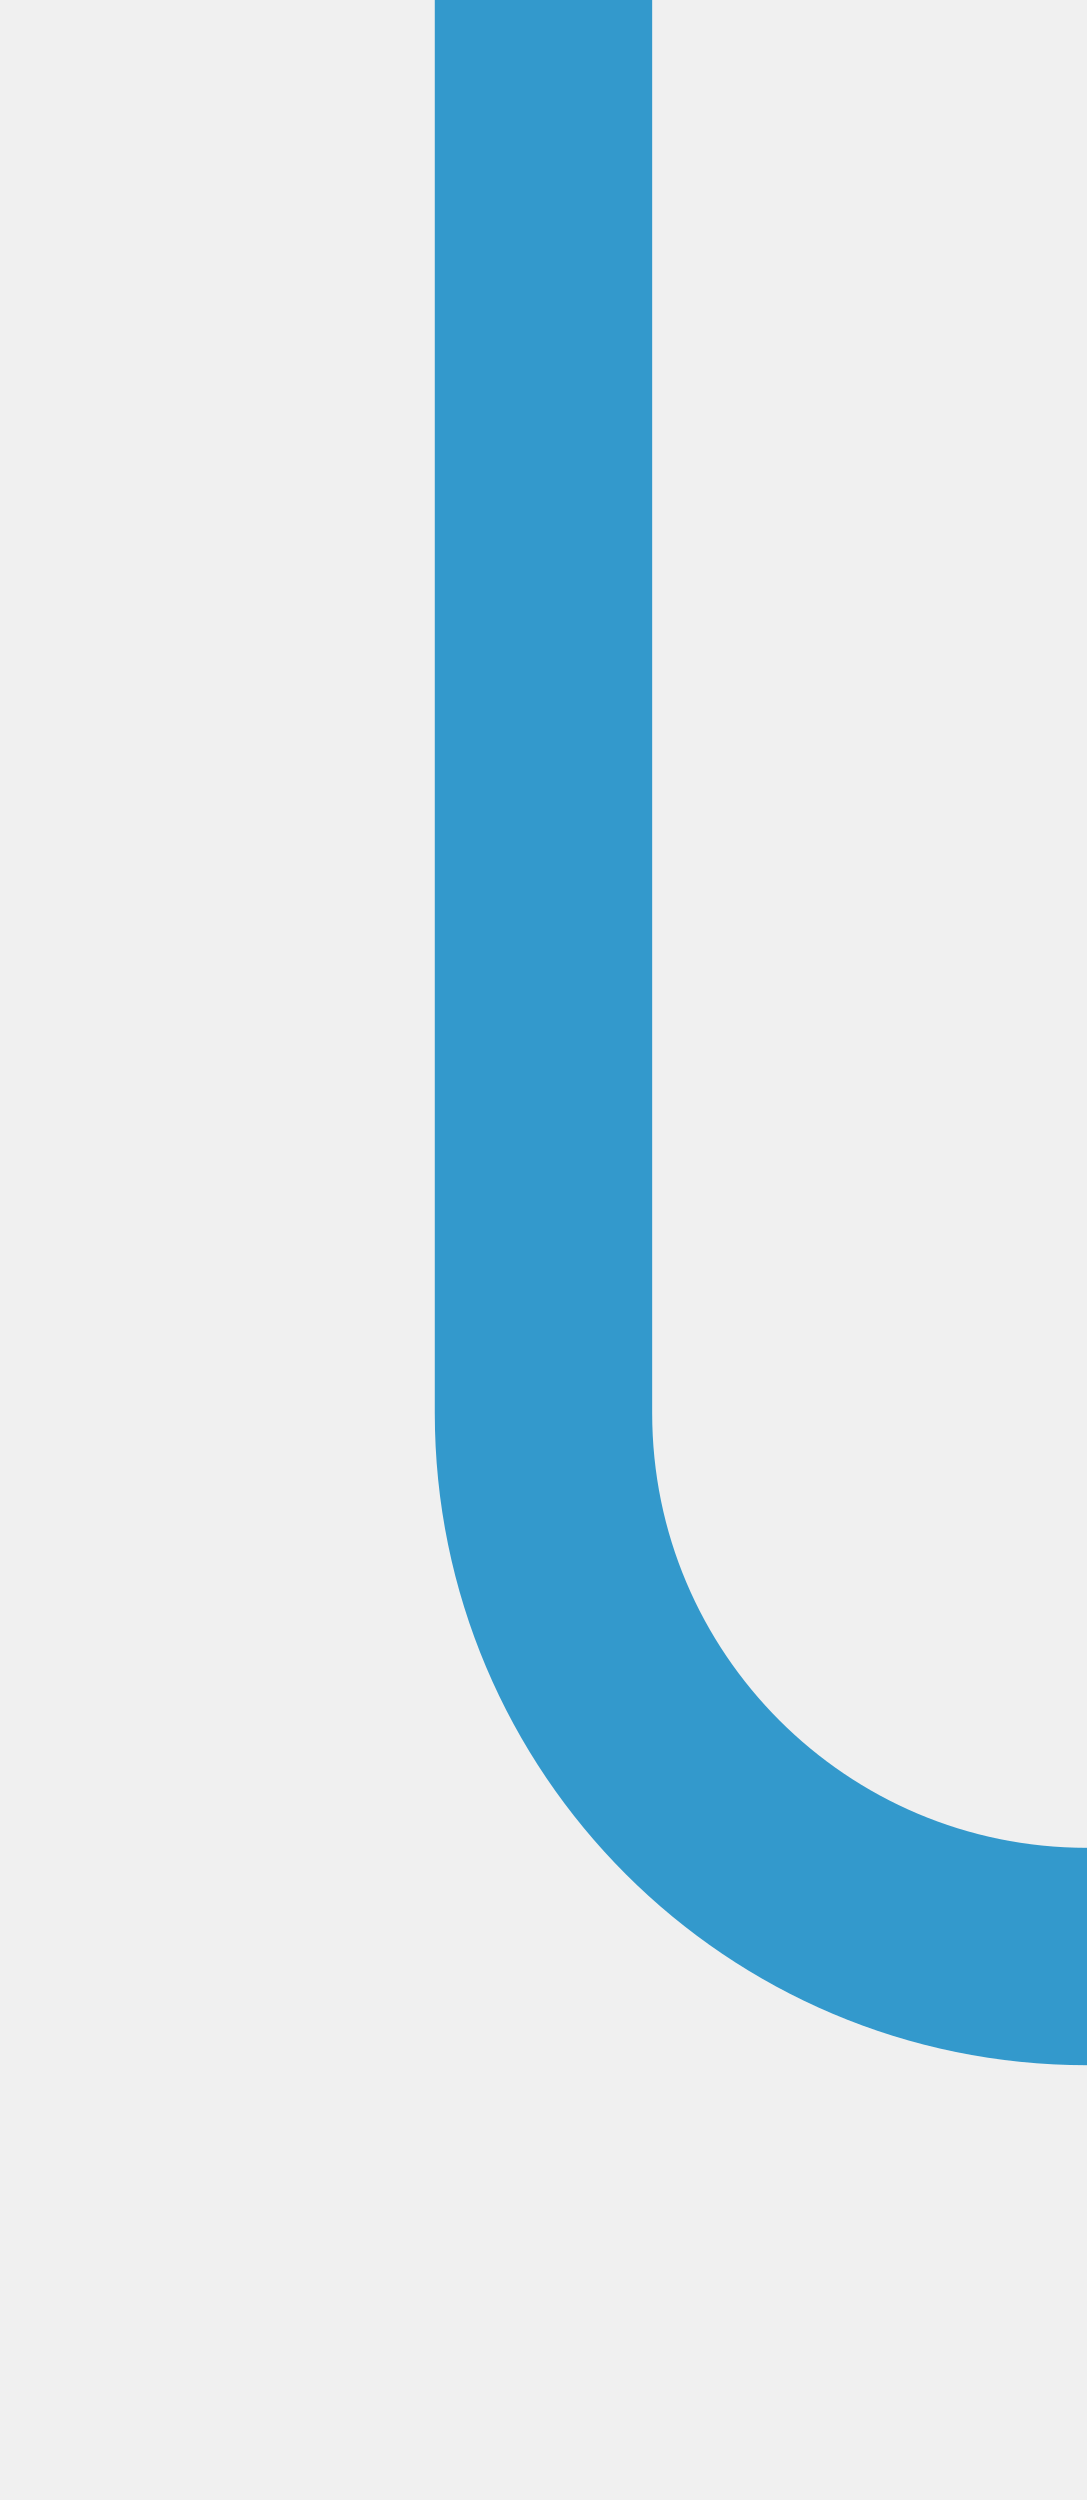
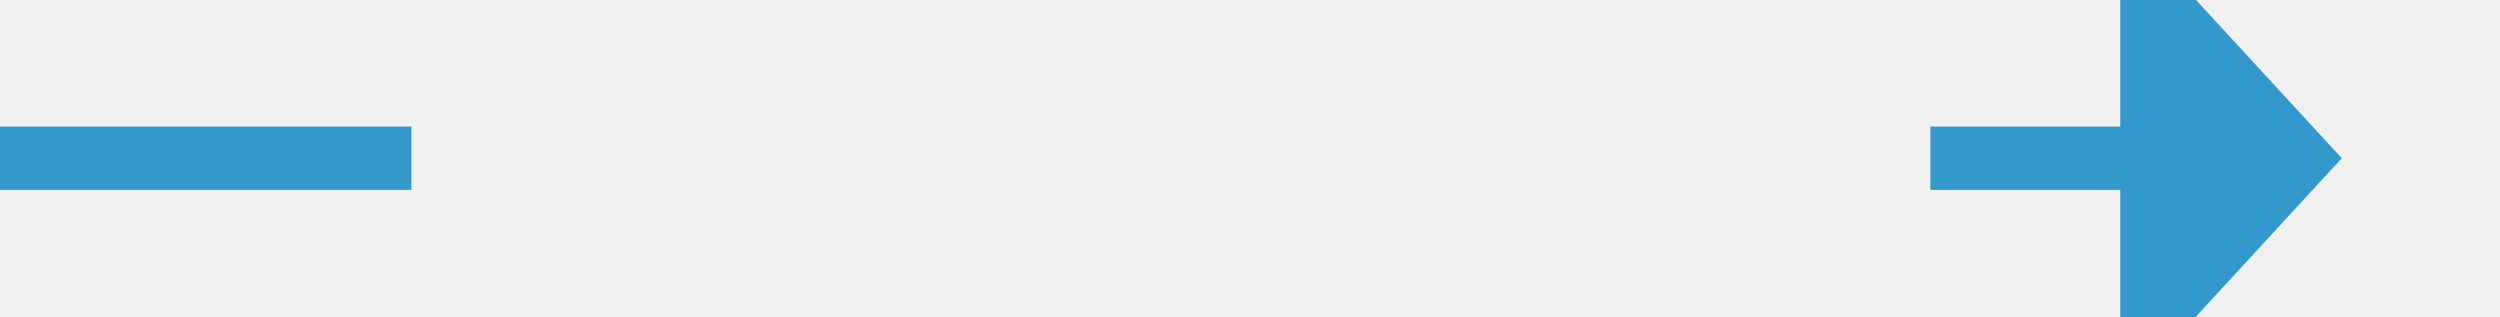
- <svg xmlns="http://www.w3.org/2000/svg" version="1.1" width="10px" height="23px" preserveAspectRatio="xMidYMin meet" viewBox="1457 947  8 23">
-   <path d="M 1461 947  L 1461 960  A 5 5 0 0 0 1466 965 L 1618 965  A 5 5 0 0 1 1623 970 L 1623 999  " stroke-width="2" stroke="#3399cc" fill="none" />
-   <path d="M 1615.4 998  L 1623 1005  L 1630.6 998  L 1615.4 998  Z " fill-rule="nonzero" fill="#3399cc" stroke="none" />
+ <svg xmlns="http://www.w3.org/2000/svg" version="1.1" width="79px" height="10px" preserveAspectRatio="xMinYMid meet" viewBox="817 1290  79 8">
+   <defs>
+     <mask fill="white" id="clip28">
+       <path d="M 830 1281  L 878 1281  L 878 1307  L 830 1307  Z M 817 1281  L 901 1281  L 901 1307  L 817 1307  Z " fill-rule="evenodd" />
+     </mask>
+   </defs>
+   <path d="M 830 1294  L 817 1294  M 878 1294  L 885 1294  " stroke-width="2" stroke="#3399cc" fill="none" />
+   <path d="M 884 1301.6  L 891 1294  L 884 1286.4  L 884 1301.6  Z " fill-rule="nonzero" fill="#3399cc" stroke="none" mask="url(#clip28)" />
</svg>
